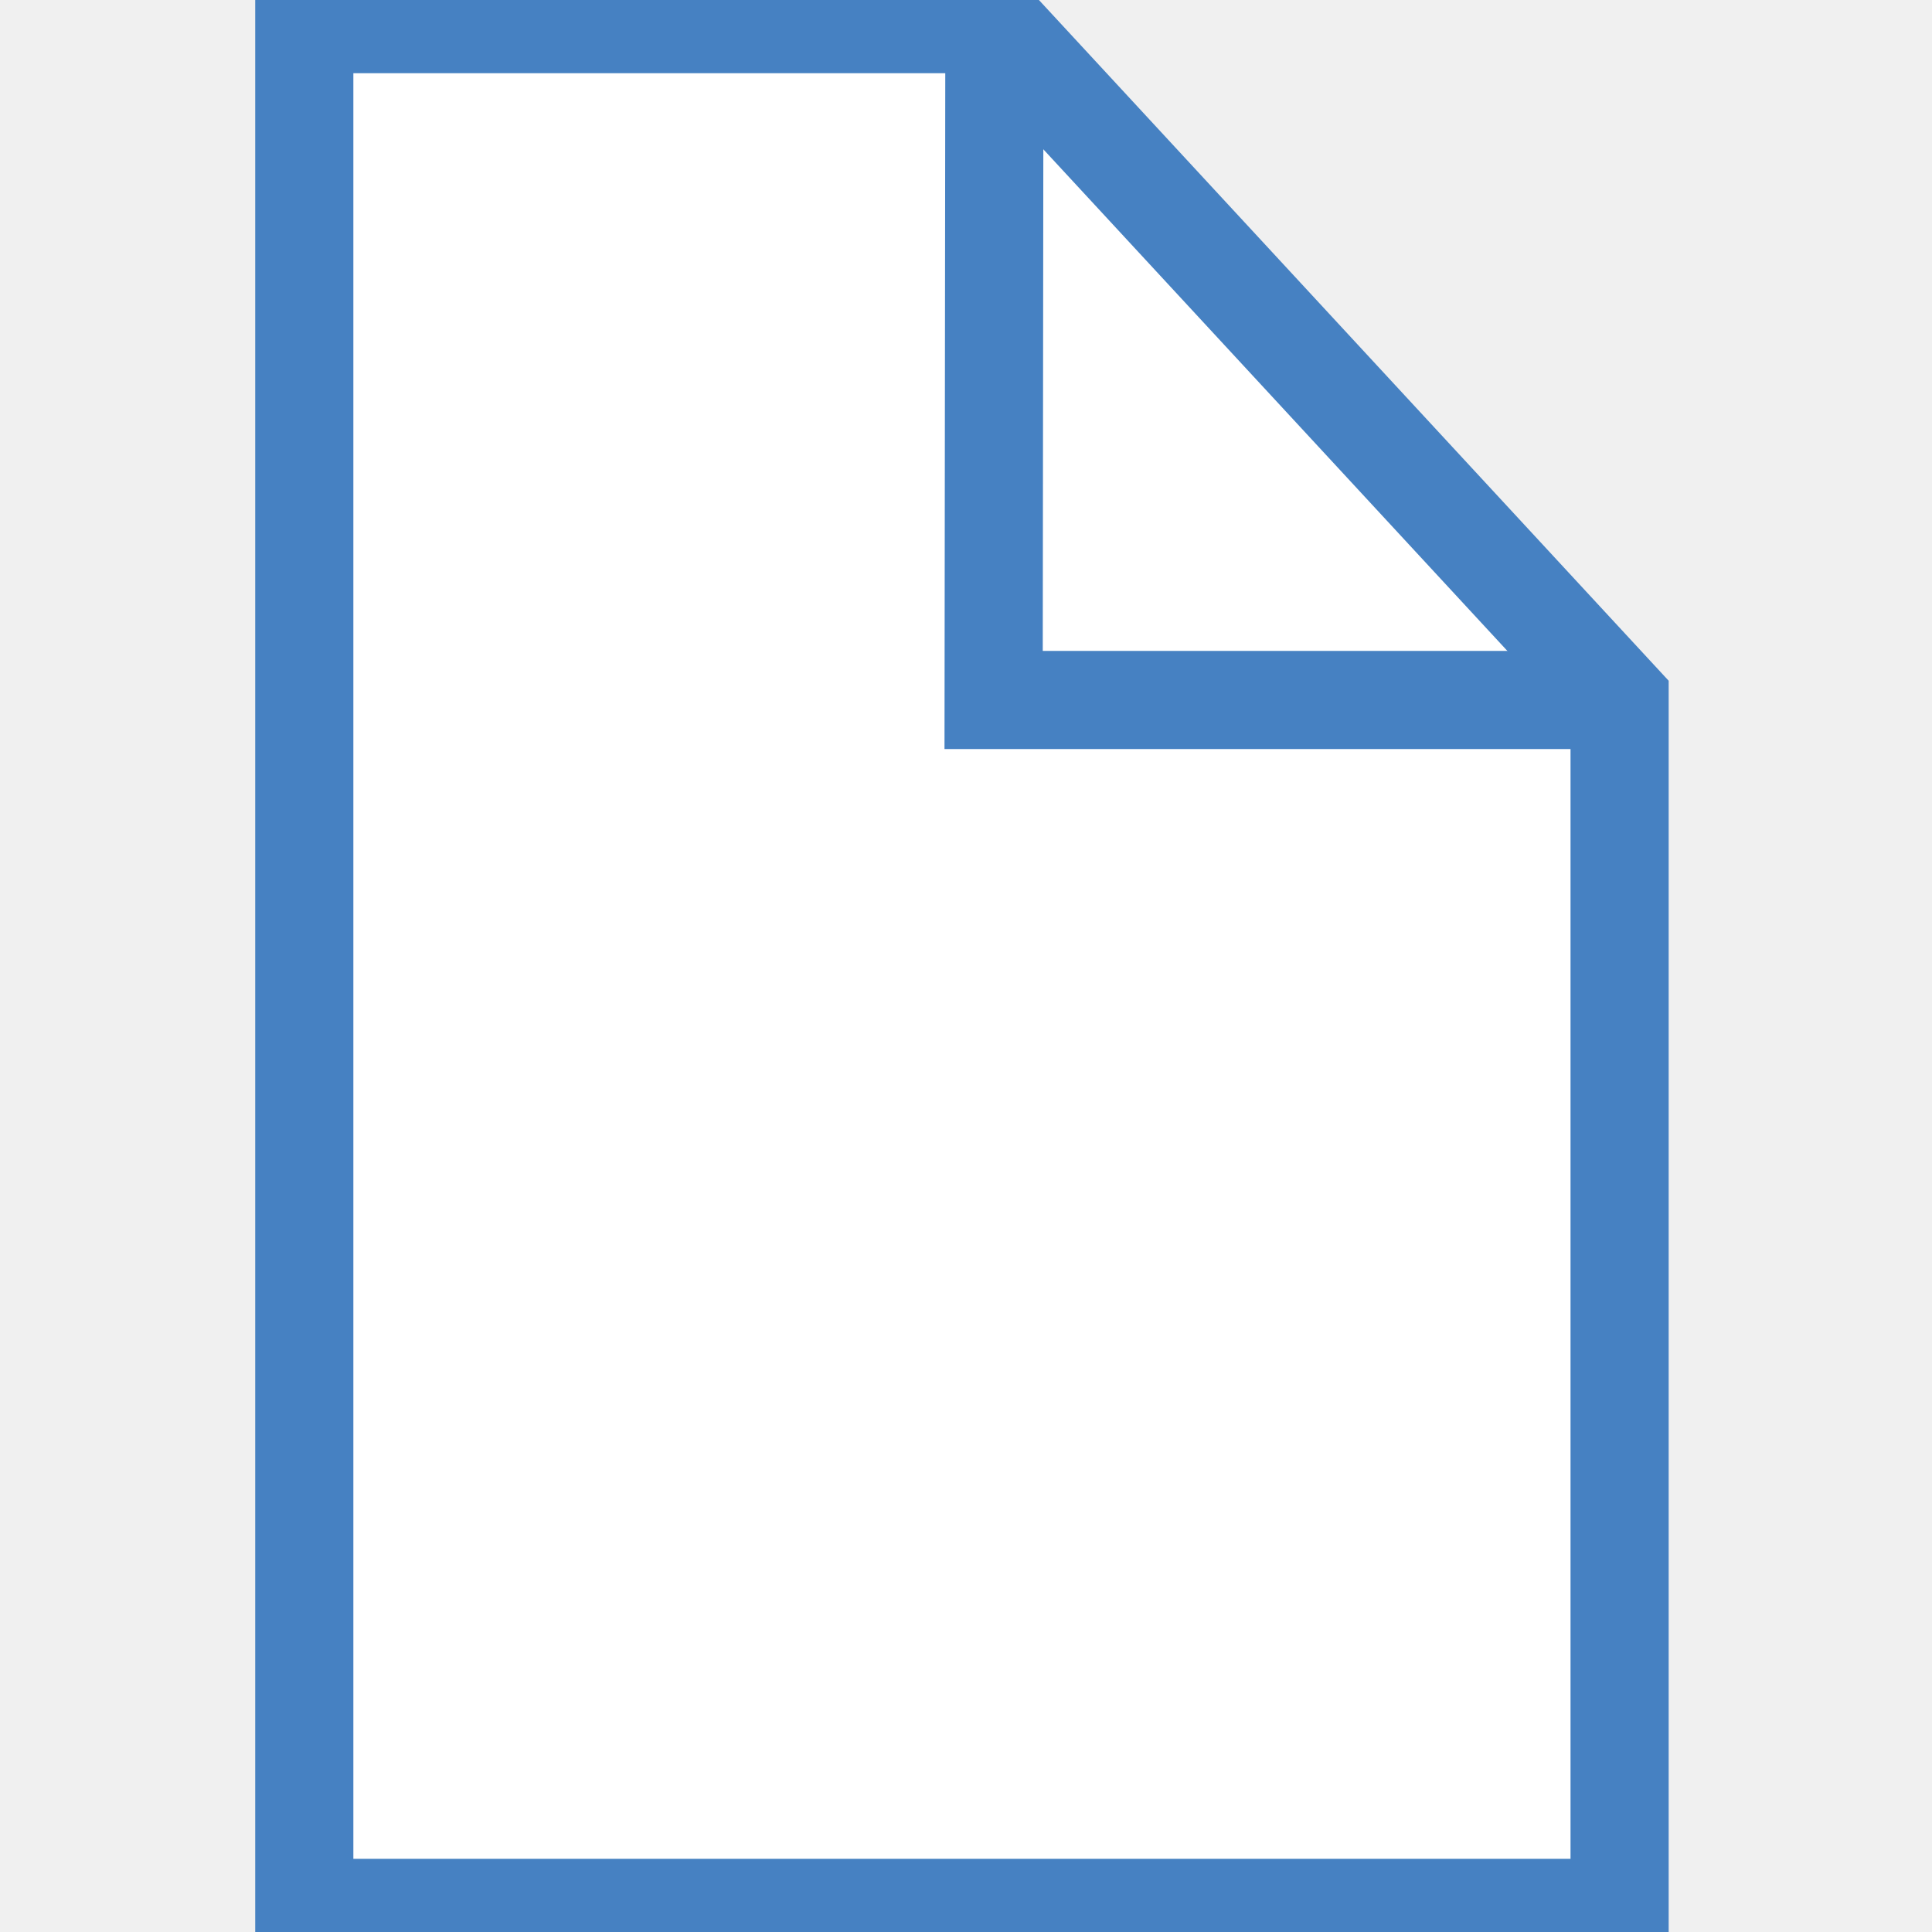
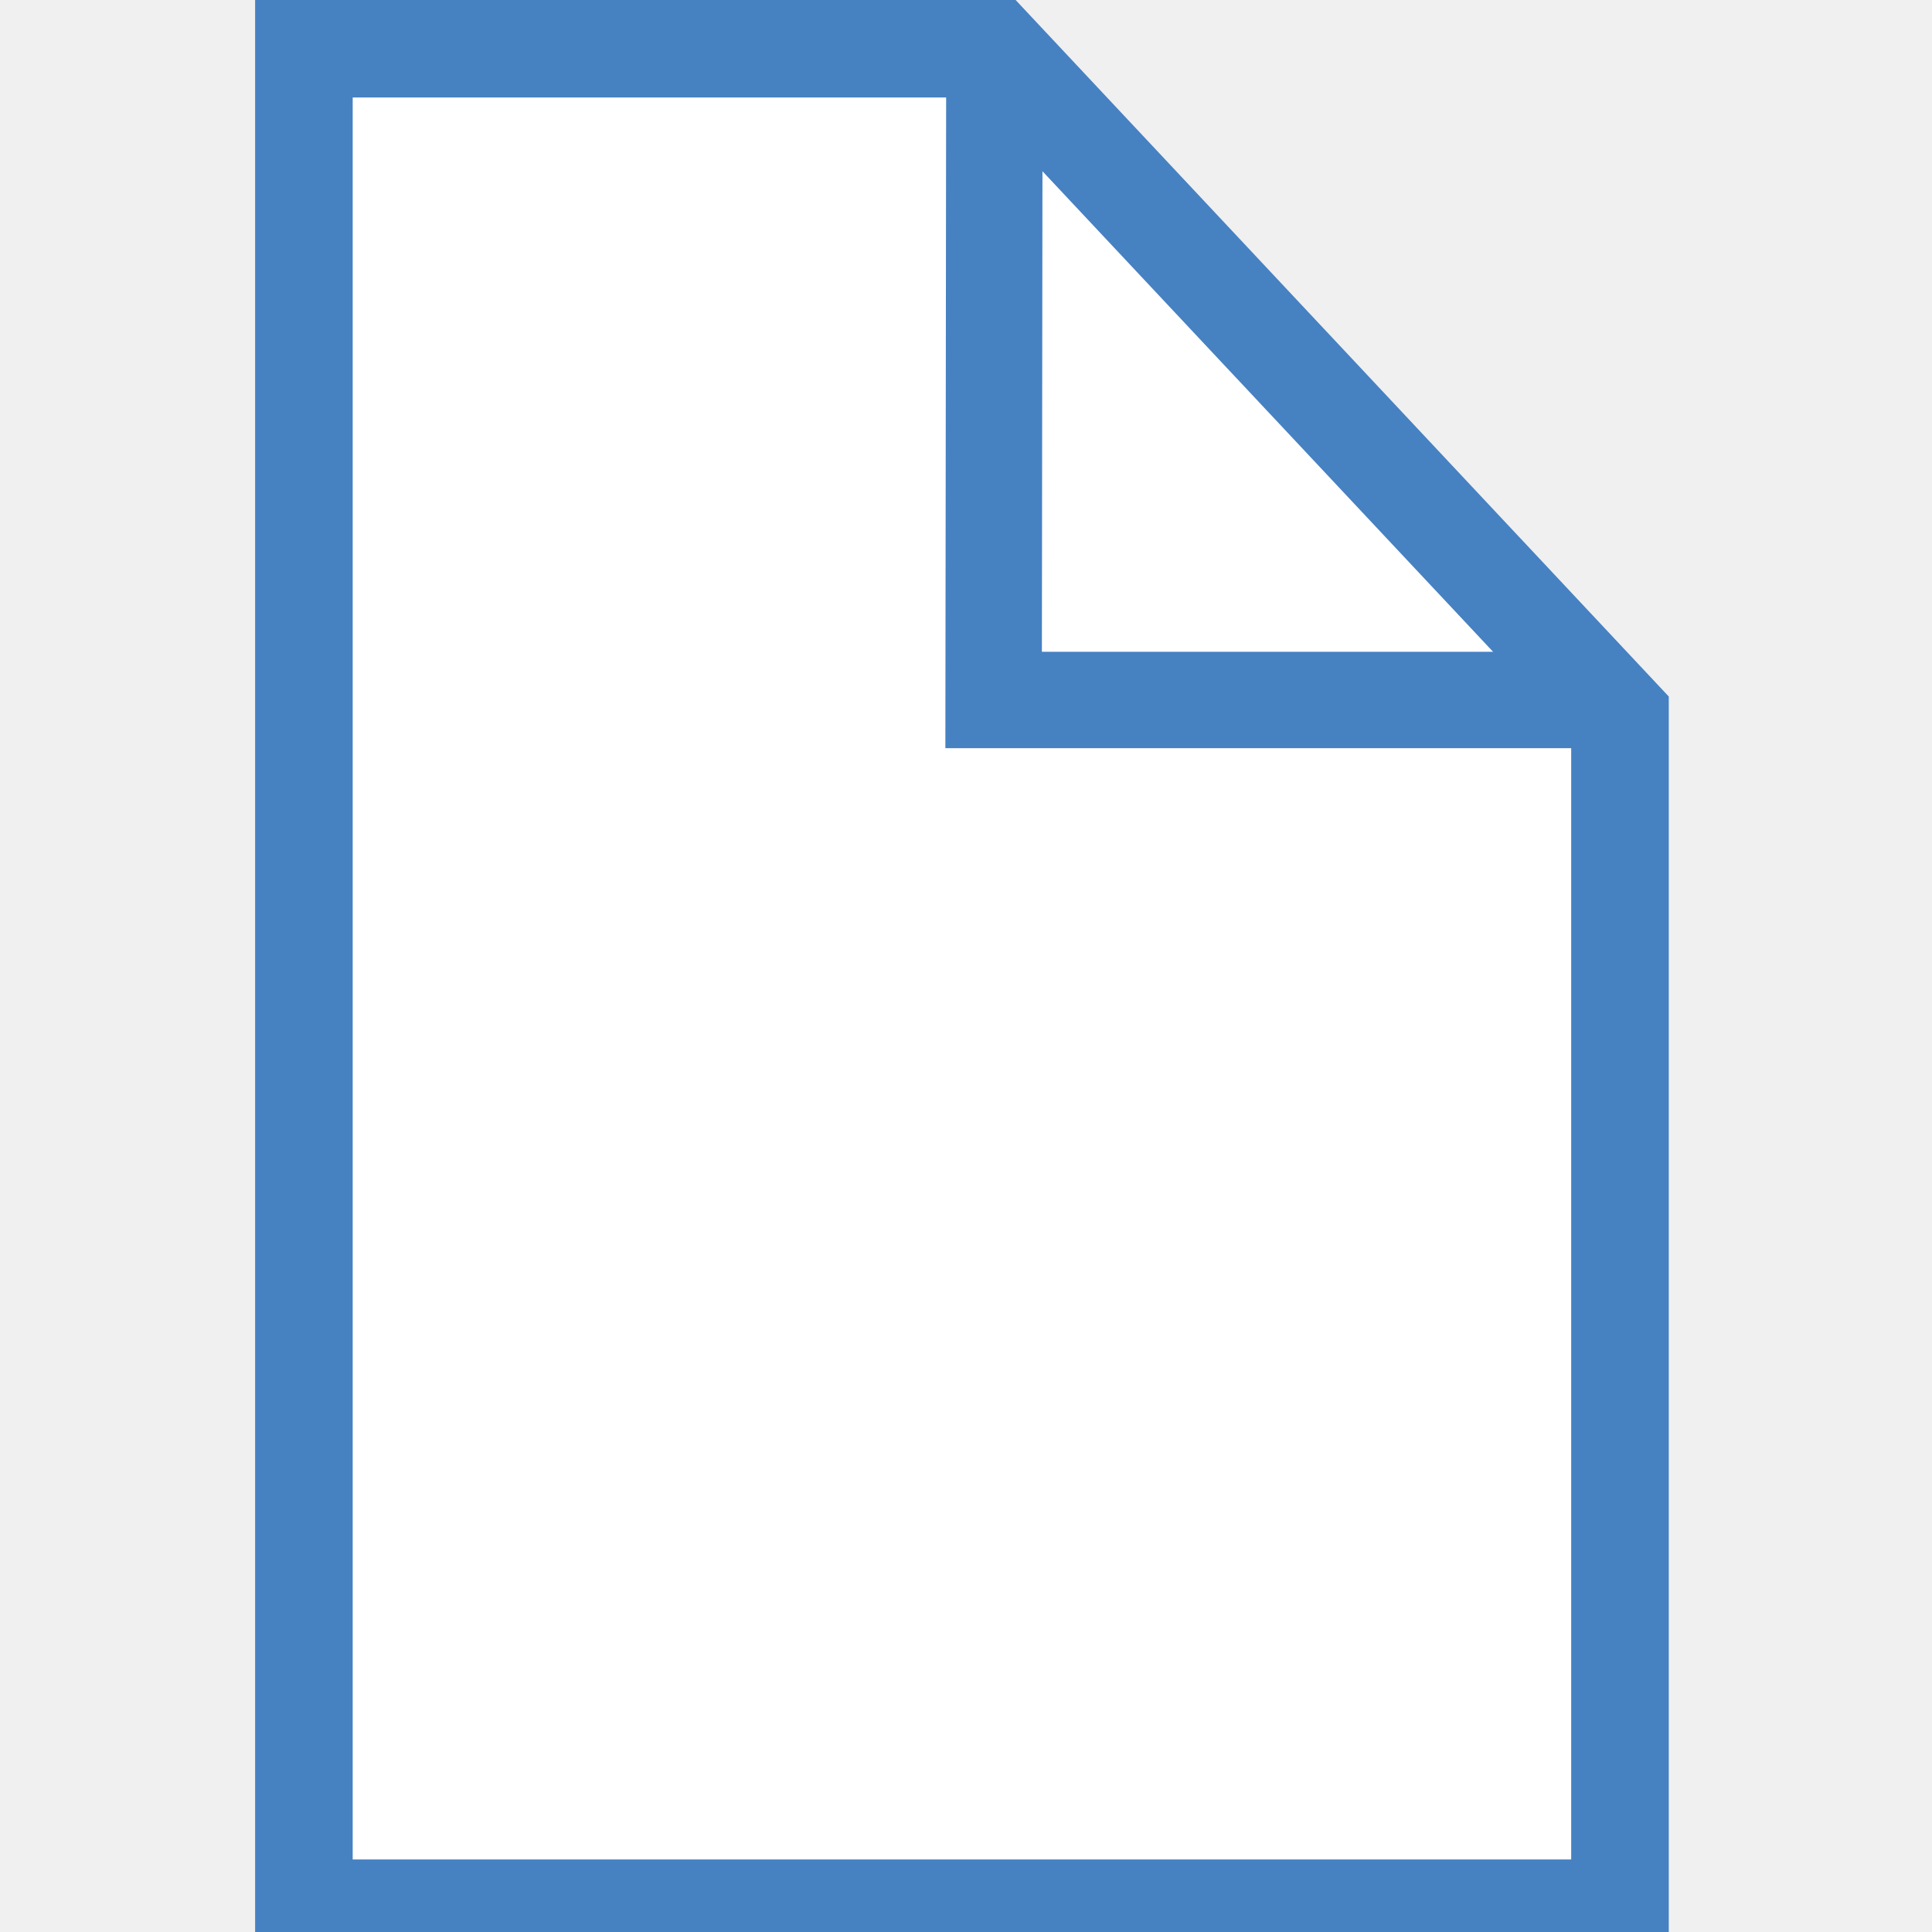
<svg xmlns="http://www.w3.org/2000/svg" width="10mm" height="10mm" viewBox="0 0 10 10" version="1.1" id="svg1">
  <defs id="defs1" />
  <g id="layer1">
-     <path id="rect1" style="fill:#ffffff;stroke:#4681c2;stroke-width:0.508;stroke-miterlimit:4;stroke-dasharray:none" d="M 1.575,0.125 H 5.147 l 3.236,3.498 0,6.252 -6.808,0 z" />
-     <path style="fill:none;stroke:#4681c2;stroke-width:0.508;stroke-linecap:butt;stroke-linejoin:miter;stroke-dasharray:none;stroke-opacity:1" d="m 5.147,0.125 -0.004,3.498 3.216,0" id="path4" />
+     <path id="rect1" style="fill:#ffffff;stroke:#4681c2;stroke-width:0.505;stroke-miterlimit:4;stroke-dasharray:none" d="M 1.573,0.252 H 5.147 L 8.385,3.705 V 9.877 H 1.573 Z" />
+     <path style="fill:none;stroke:#4681c2;stroke-width:0.499;stroke-linecap:butt;stroke-linejoin:miter;stroke-dasharray:none;stroke-opacity:1" d="M 5.147,0.252 5.143,3.623 h 3.216" id="path4" />
  </g>
</svg>
